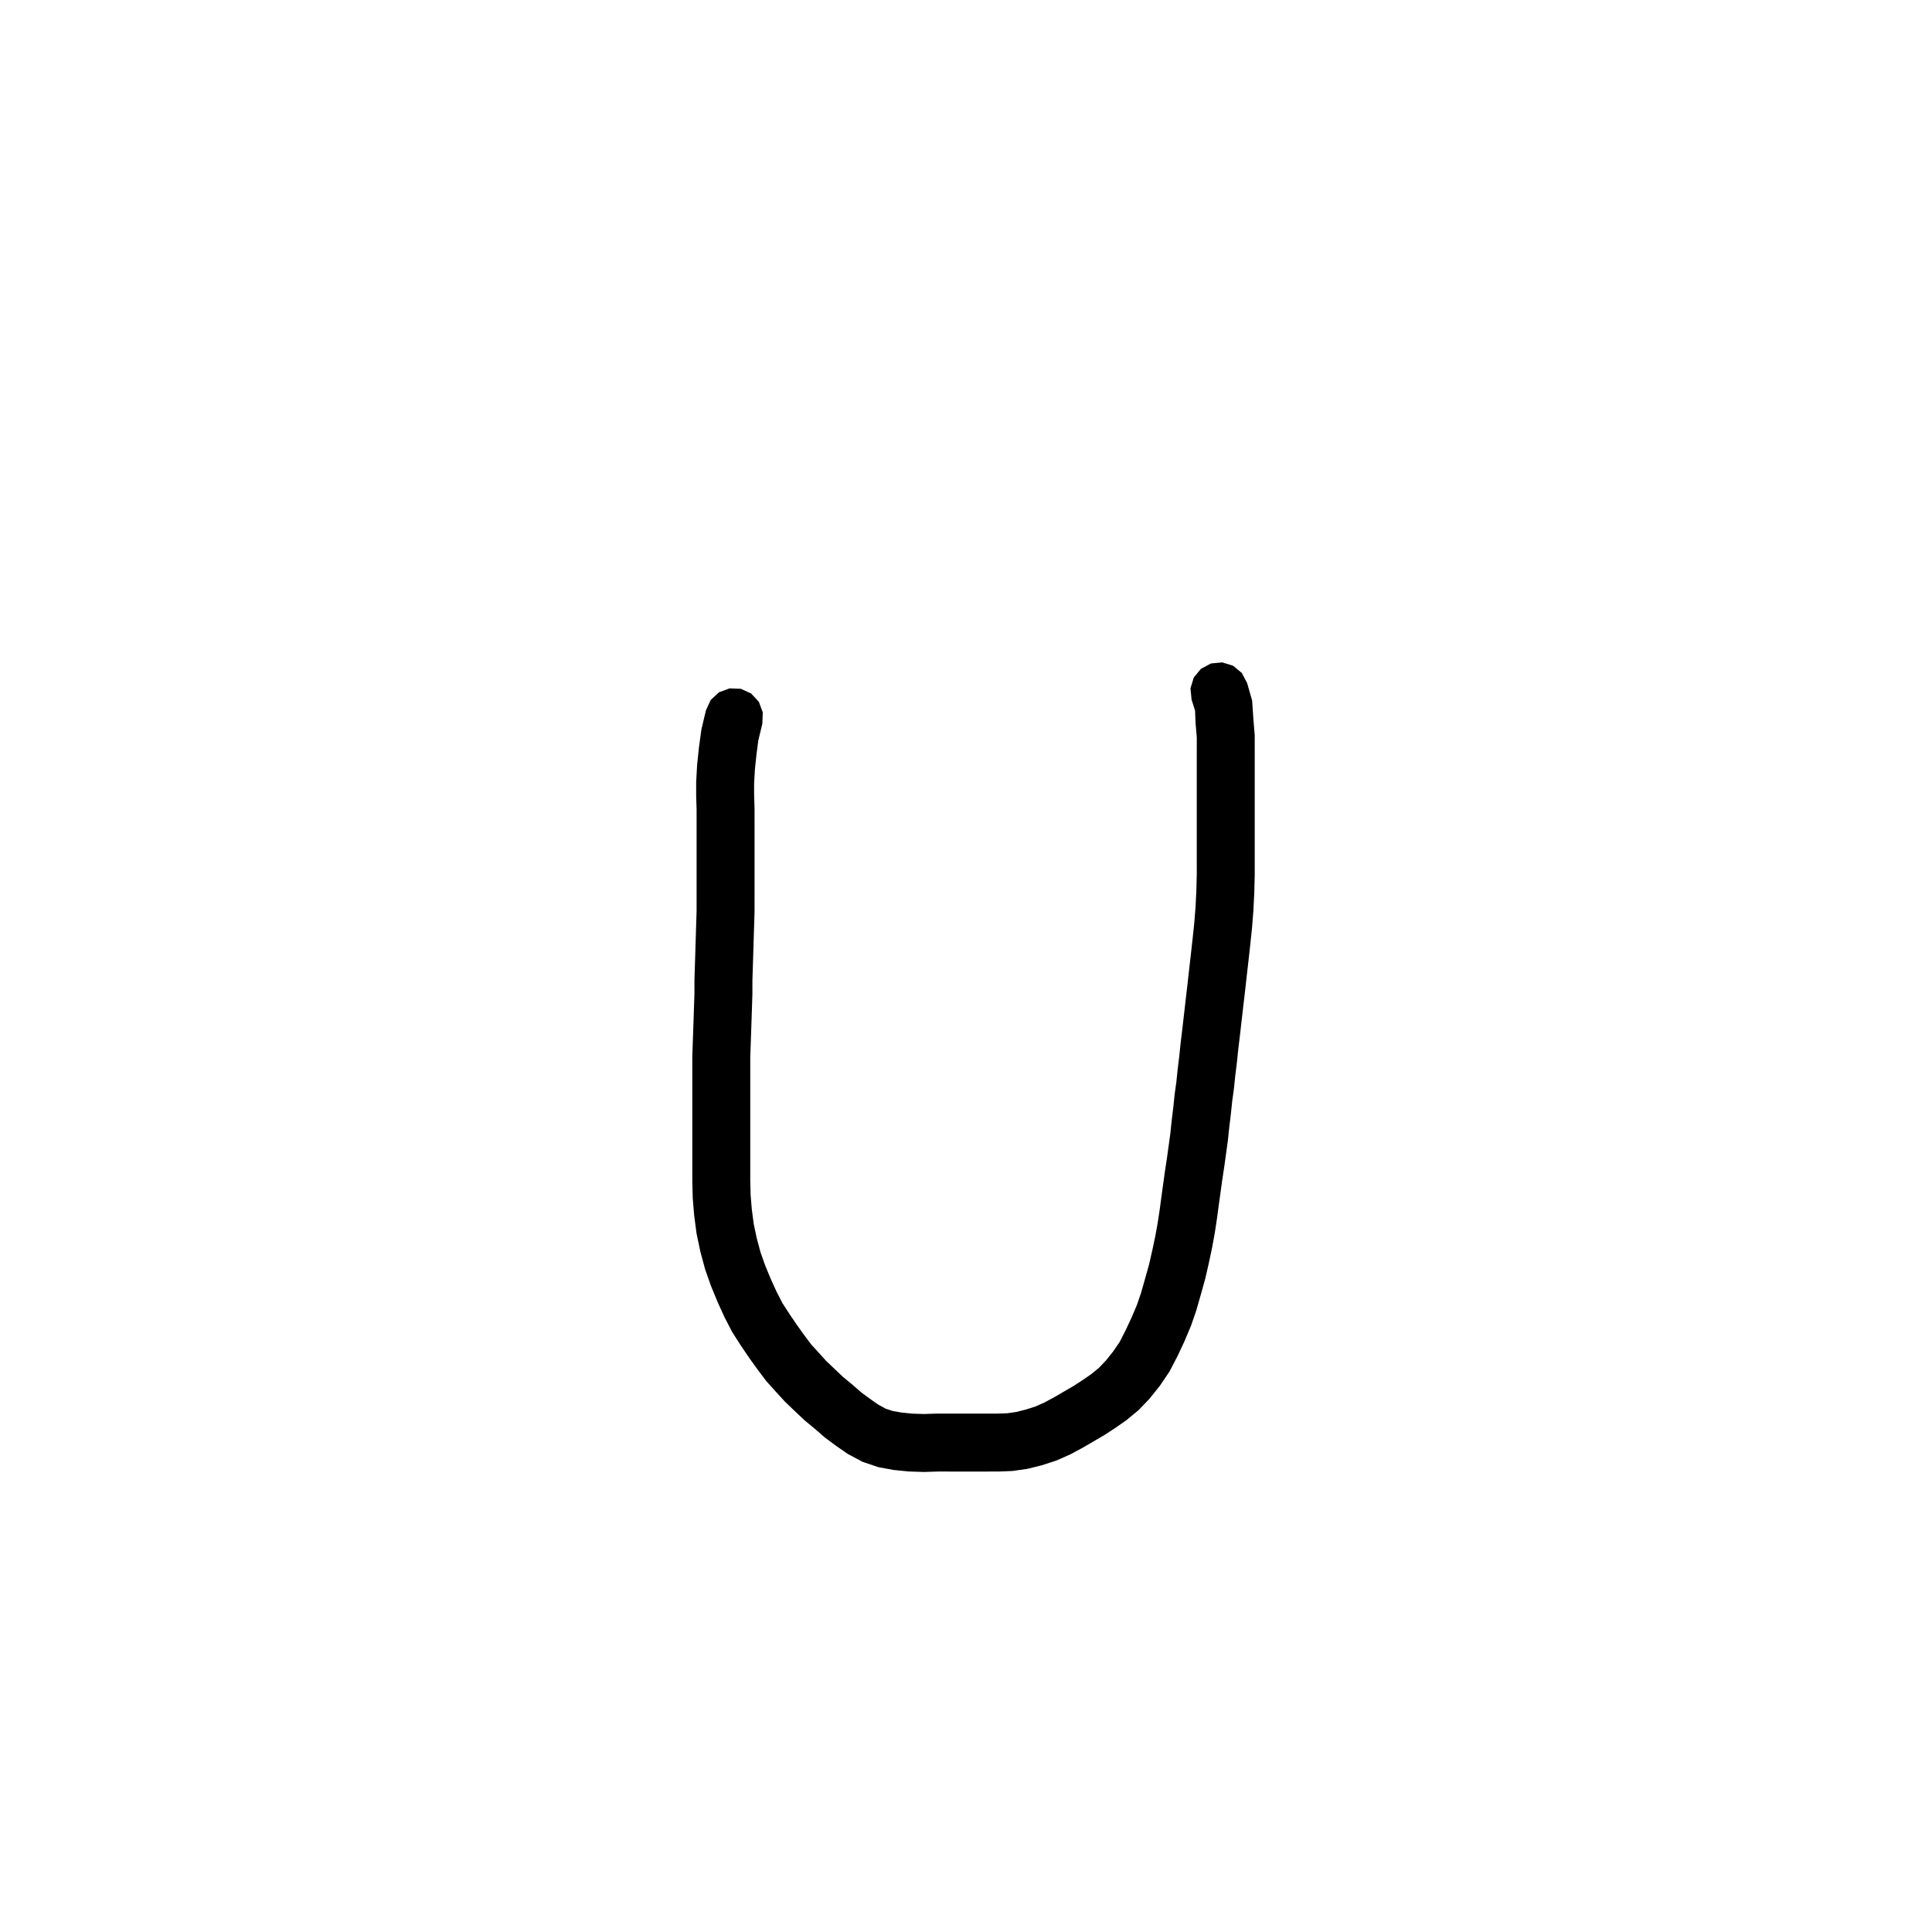
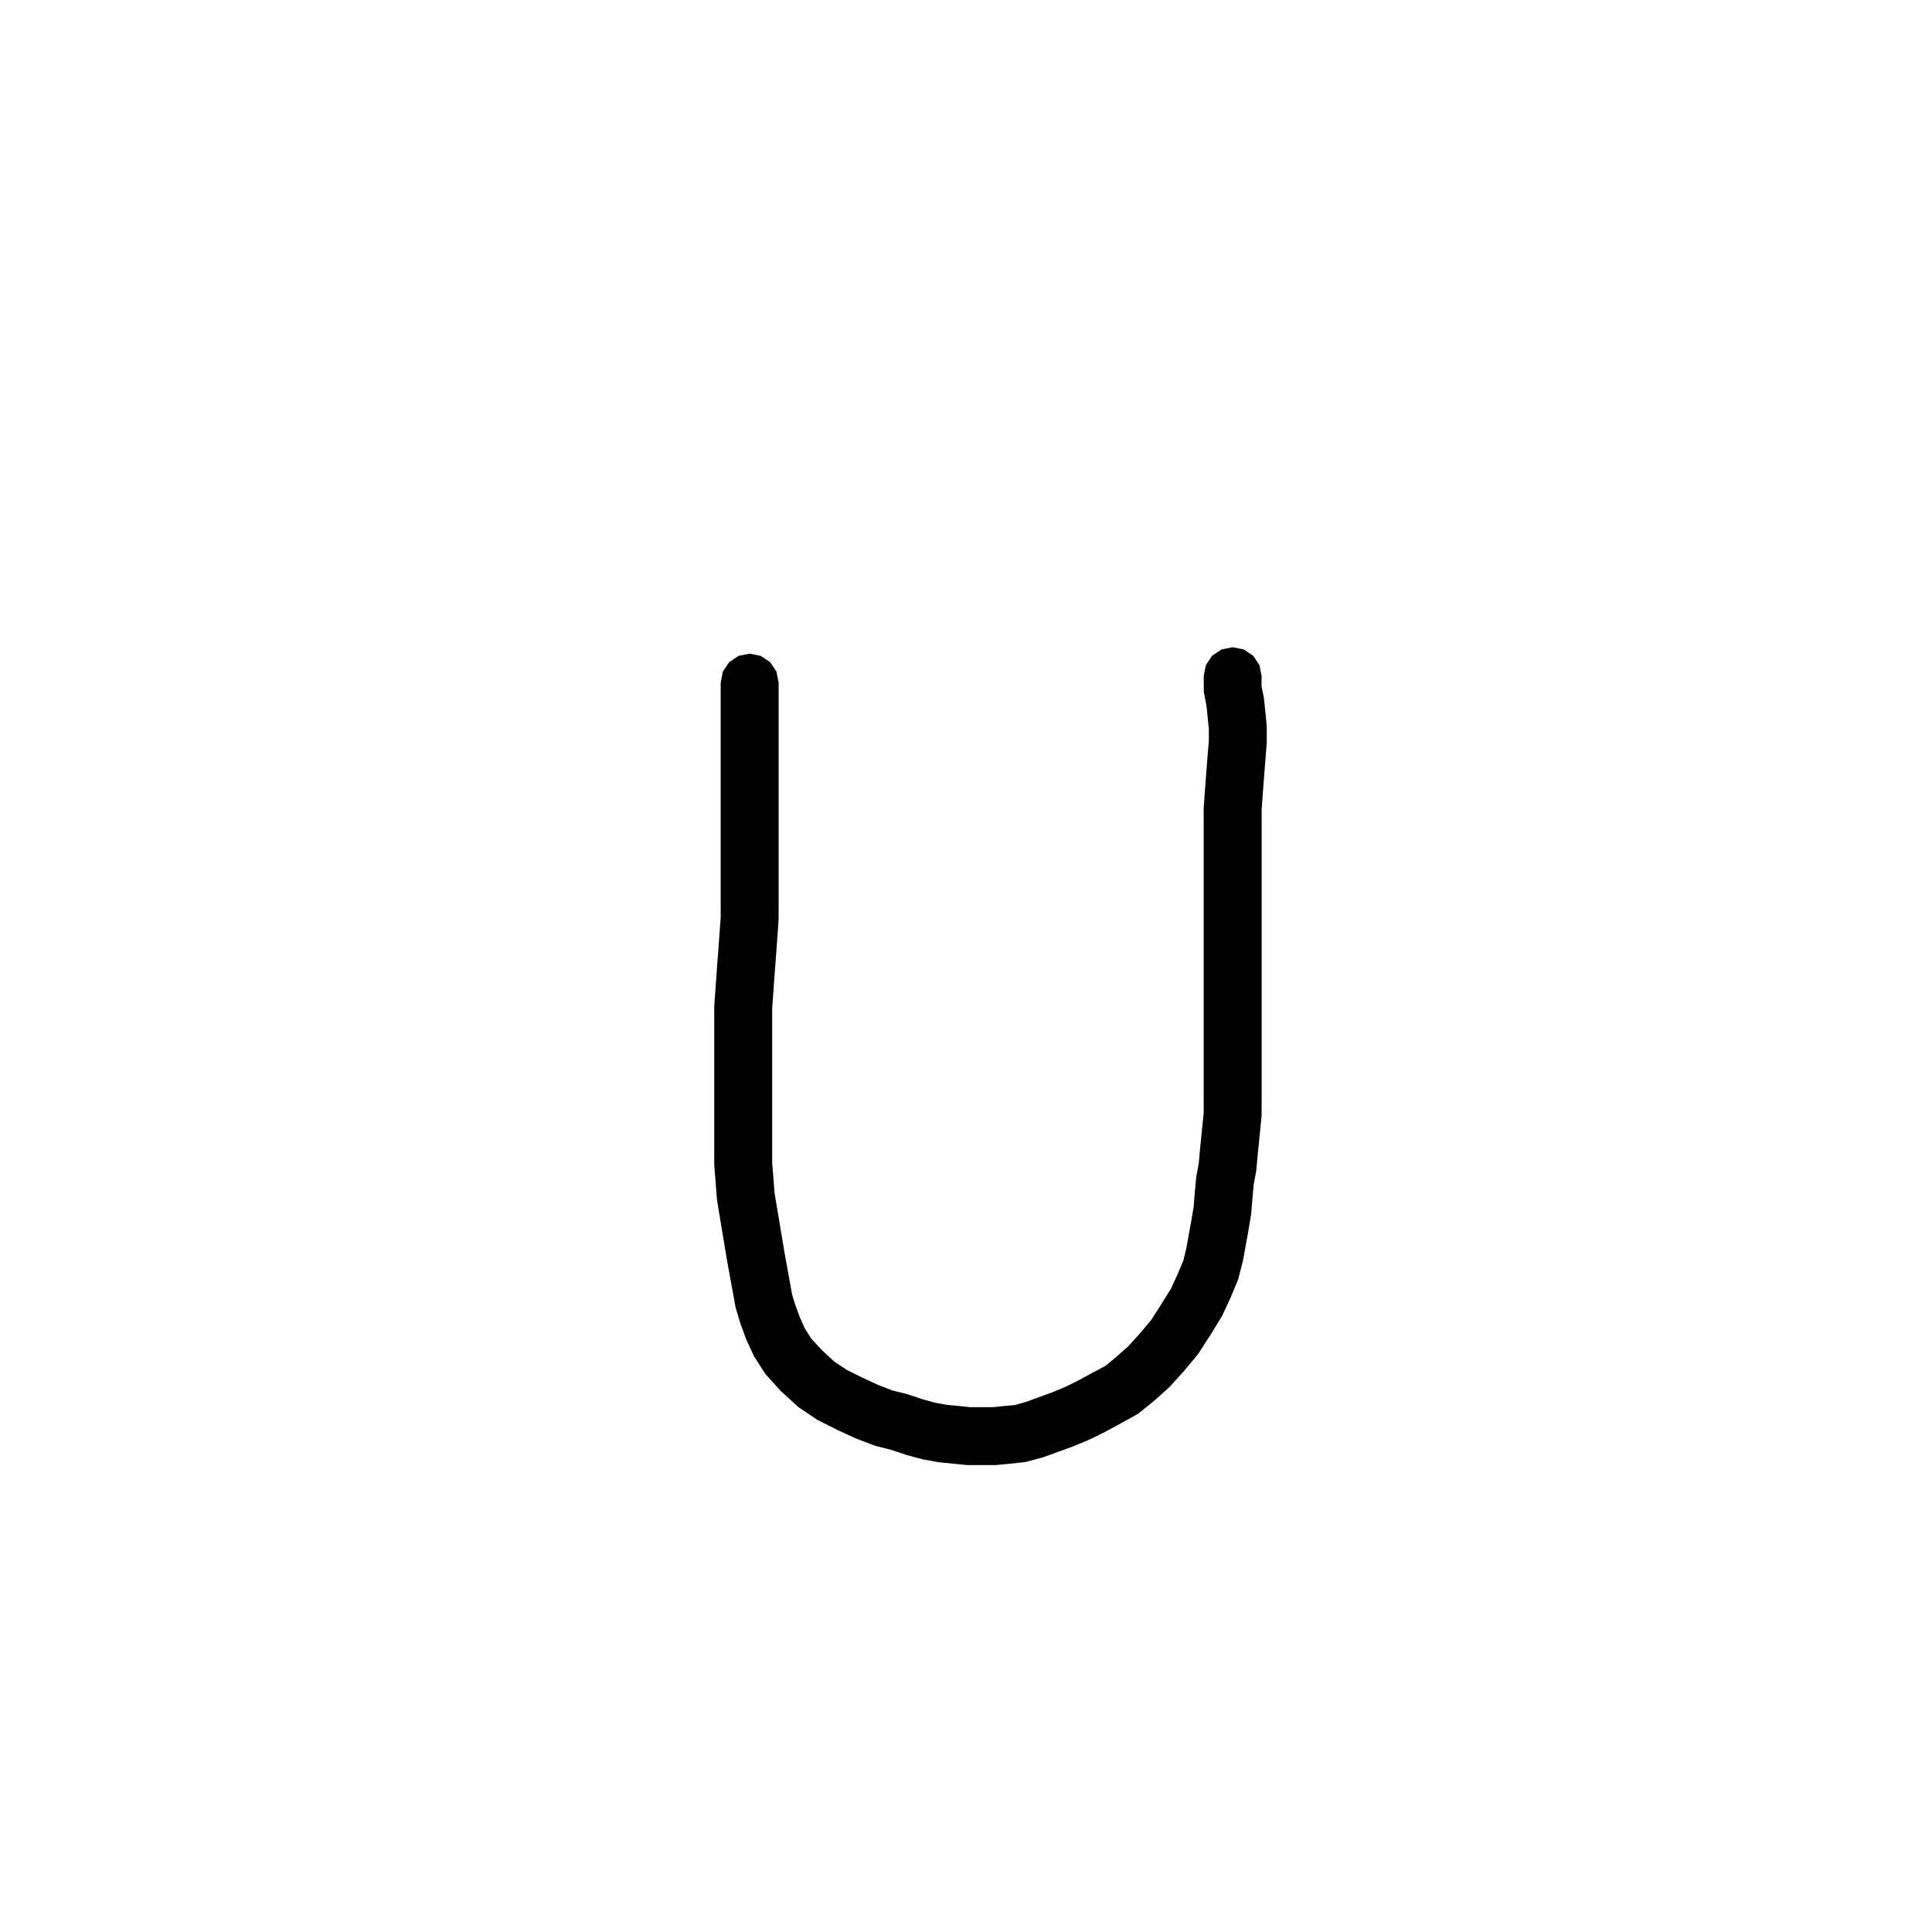
<svg xmlns="http://www.w3.org/2000/svg" viewBox="0 0 300 300" width="300" height="300">
-   <path d="M 109.624 110.283 L 108.912 113.272 L 108.532 116.066 L 108.248 118.77 L 108.102 121.397 L 108.101 123.607 L 108.167 125.676 L 108.167 127.467 L 108.167 129.267 L 108.167 131.133 L 108.167 133.133 L 108.167 135.133 L 108.167 137.2 L 108.167 139.333 L 108.167 141.464 L 108.102 143.526 L 108.035 145.662 L 107.969 147.862 L 107.902 149.991 L 107.834 152.127 L 107.834 154.194 L 107.769 156.186 L 107.703 158.181 L 107.636 160.112 L 107.569 162.045 L 107.501 164.054 L 107.5 166 L 107.5 168.067 L 107.5 170.133 L 107.5 172.133 L 107.5 174.267 L 107.5 176.6 L 107.5 178.667 L 107.5 180.933 L 107.5 183.461 L 107.573 186.113 L 107.793 188.75 L 108.164 191.559 L 108.758 194.384 L 109.502 197.132 L 110.397 199.674 L 111.404 202.121 L 112.483 204.495 L 113.701 206.847 L 115.045 208.947 L 116.377 210.909 L 117.64 212.664 L 118.991 214.458 L 120.4 216.023 L 121.847 217.61 L 123.363 219.059 L 124.882 220.501 L 126.49 221.832 L 128.113 223.24 L 129.844 224.523 L 131.65 225.771 L 133.942 226.995 L 136.423 227.828 L 138.785 228.258 L 141.106 228.49 L 143.467 228.567 L 145.607 228.499 L 147.533 228.5 L 149.533 228.5 L 151.4 228.5 L 153.2 228.5 L 155.083 228.499 L 157.207 228.415 L 159.534 228.082 L 161.77 227.527 L 164.005 226.804 L 166.182 225.84 L 168.132 224.793 L 169.801 223.82 L 171.496 222.83 L 173.182 221.732 L 174.925 220.515 L 176.801 218.959 L 178.524 217.158 L 180.091 215.2 L 181.604 212.963 L 182.838 210.587 L 183.91 208.3 L 184.933 205.882 L 185.761 203.479 L 186.465 201.02 L 187.162 198.506 L 187.728 196.036 L 188.215 193.736 L 188.639 191.406 L 188.988 189.103 L 189.259 187.071 L 189.524 185.148 L 189.787 183.246 L 190.12 181.046 L 190.391 179.082 L 190.668 177.073 L 190.872 175.105 L 191.138 172.905 L 191.334 171.006 L 191.601 169.073 L 191.805 167.105 L 192.072 164.905 L 192.272 162.972 L 192.536 160.792 L 192.804 158.444 L 193.07 156.118 L 193.338 153.844 L 193.605 151.437 L 193.872 149.104 L 194.141 146.684 L 194.414 144.079 L 194.624 141.421 L 194.764 138.635 L 194.833 135.856 L 194.833 133.133 L 194.833 130.333 L 194.833 127.6 L 194.833 124.867 L 194.833 122.133 L 194.833 119.467 L 194.833 116.867 L 194.83 114.151 L 194.622 111.62 L 194.433 108.785 L 193.644 106.04 L 192.821 104.489 L 191.467 103.371 L 189.788 102.856 L 188.04 103.023 L 186.489 103.846 L 185.371 105.2 L 184.856 106.879 L 185.023 108.626 L 185.567 110.327 L 185.644 112.247 L 185.837 114.516 L 185.833 116.867 L 185.833 119.467 L 185.833 122.133 L 185.833 124.867 L 185.833 127.6 L 185.833 130.333 L 185.833 133.133 L 185.834 135.744 L 185.77 138.298 L 185.643 140.845 L 185.452 143.254 L 185.193 145.716 L 184.928 148.096 L 184.662 150.429 L 184.396 152.822 L 184.13 155.082 L 183.862 157.422 L 183.597 159.741 L 183.328 161.962 L 183.128 163.895 L 182.862 166.095 L 182.666 167.994 L 182.399 169.927 L 182.195 171.895 L 181.928 174.095 L 181.732 175.994 L 181.476 177.852 L 181.213 179.754 L 180.88 181.954 L 180.609 183.918 L 180.341 185.862 L 180.079 187.83 L 179.761 189.927 L 179.385 191.997 L 178.939 194.097 L 178.438 196.294 L 177.802 198.58 L 177.173 200.787 L 176.533 202.651 L 175.69 204.633 L 174.762 206.613 L 173.863 208.371 L 172.842 209.866 L 171.742 211.242 L 170.666 212.374 L 169.475 213.352 L 168.152 214.268 L 166.77 215.17 L 165.266 216.046 L 163.735 216.94 L 162.218 217.76 L 160.795 218.396 L 159.297 218.873 L 157.799 219.251 L 156.393 219.452 L 154.917 219.501 L 153.2 219.5 L 151.4 219.5 L 149.533 219.5 L 147.533 219.5 L 145.46 219.501 L 143.467 219.567 L 141.694 219.51 L 140.015 219.342 L 138.643 219.106 L 137.525 218.739 L 136.35 218.095 L 135.09 217.21 L 133.754 216.227 L 132.31 214.968 L 130.852 213.766 L 129.57 212.541 L 128.287 211.323 L 127.067 209.977 L 125.943 208.742 L 124.893 207.336 L 123.756 205.757 L 122.555 203.986 L 121.499 202.353 L 120.583 200.572 L 119.663 198.546 L 118.803 196.46 L 118.098 194.468 L 117.509 192.283 L 117.036 190.041 L 116.741 187.783 L 116.56 185.62 L 116.5 183.339 L 116.5 180.933 L 116.5 178.667 L 116.5 176.6 L 116.5 174.267 L 116.5 172.133 L 116.5 170.133 L 116.5 168.067 L 116.5 166 L 116.499 164.212 L 116.564 162.355 L 116.631 160.422 L 116.697 158.486 L 116.764 156.481 L 116.833 154.339 L 116.833 152.273 L 116.898 150.276 L 116.965 148.138 L 117.031 145.938 L 117.098 143.807 L 117.166 141.603 L 117.167 139.333 L 117.167 137.2 L 117.167 135.133 L 117.167 133.133 L 117.167 131.133 L 117.167 129.267 L 117.167 127.467 L 117.166 125.524 L 117.099 123.46 L 117.098 121.67 L 117.219 119.497 L 117.468 117.134 L 117.754 114.951 L 118.376 112.384 L 118.445 110.629 L 117.837 108.982 L 116.645 107.693 L 115.05 106.958 L 113.296 106.889 L 111.648 107.497 L 110.359 108.689 Z" fill="black" fill-rule="nonzero" />
+   <path d="M 111.906 106 L 111.906 108 L 111.906 110 L 111.906 112.2 L 111.906 114.4 L 111.906 116.8 L 111.906 119.2 L 111.906 121.6 L 111.906 124 L 111.906 126.4 L 111.906 128.8 L 111.906 131.4 L 111.906 134.2 L 111.906 137 L 111.906 139.8 L 111.909 142.439 L 111.718 145.079 L 111.519 147.868 L 111.319 150.468 L 111.118 153.279 L 110.909 156.239 L 110.906 159.2 L 110.906 162 L 110.906 165 L 110.906 167.8 L 110.906 170.6 L 110.906 173.2 L 110.906 175.8 L 110.906 178.2 L 110.91 180.98 L 111.121 183.559 L 111.338 186.336 L 111.767 188.94 L 112.167 191.34 L 112.567 193.74 L 112.973 196.171 L 113.379 198.405 L 113.779 200.605 L 114.229 203.042 L 114.937 205.423 L 115.841 207.904 L 117.056 210.555 L 118.845 213.352 L 121.224 215.982 L 124.013 218.528 L 126.957 220.498 L 130.054 222.055 L 132.853 223.344 L 135.835 224.486 L 138.346 225.12 L 140.696 225.905 L 143.209 226.588 L 145.77 227.055 L 147.958 227.278 L 150.182 227.494 L 152.406 227.5 L 154.631 227.494 L 156.854 227.278 L 159.248 227.021 L 161.971 226.288 L 164.344 225.429 L 166.646 224.591 L 169.281 223.491 L 171.888 222.19 L 174.161 220.951 L 176.741 219.518 L 179.335 217.417 L 181.588 215.382 L 183.802 212.953 L 186.04 210.255 L 188.014 207.198 L 189.768 204.333 L 191.125 201.412 L 192.275 198.623 L 193.004 195.756 L 193.434 193.405 L 193.84 191.171 L 194.272 188.558 L 194.489 185.99 L 194.665 184.008 L 195.065 181.808 L 195.286 179.427 L 195.484 177.448 L 195.684 175.448 L 195.901 173.225 L 195.906 171 L 195.906 169 L 195.906 166.8 L 195.906 164.6 L 195.906 162.4 L 195.906 160.2 L 195.906 157.8 L 195.906 155.6 L 195.906 153.2 L 195.906 150.8 L 195.906 148.4 L 195.906 146.2 L 195.906 144 L 195.906 141.8 L 195.906 139.6 L 195.906 137.4 L 195.906 135.2 L 195.906 132.8 L 195.906 130.6 L 195.906 128.2 L 195.903 125.767 L 196.094 123.132 L 196.293 120.545 L 196.492 117.959 L 196.702 115.395 L 196.701 112.786 L 196.484 110.552 L 196.256 108.332 L 195.884 106.552 L 195.906 105 L 195.564 103.278 L 194.588 101.818 L 193.128 100.843 L 191.406 100.5 L 189.684 100.843 L 188.224 101.818 L 187.249 103.278 L 186.906 105 L 186.929 107.448 L 187.356 109.668 L 187.529 111.448 L 187.711 113.214 L 187.71 115.005 L 187.521 117.241 L 187.32 119.855 L 187.119 122.468 L 186.909 125.433 L 186.906 128.2 L 186.906 130.6 L 186.906 132.8 L 186.906 135.2 L 186.906 137.4 L 186.906 139.6 L 186.906 141.8 L 186.906 144 L 186.906 146.2 L 186.906 148.4 L 186.906 150.8 L 186.906 153.2 L 186.906 155.6 L 186.906 157.8 L 186.906 160.2 L 186.906 162.4 L 186.906 164.6 L 186.906 166.8 L 186.906 169 L 186.906 171 L 186.912 172.775 L 186.729 174.552 L 186.529 176.552 L 186.327 178.573 L 186.148 180.592 L 185.748 182.792 L 185.523 185.21 L 185.341 187.442 L 184.973 189.629 L 184.579 191.795 L 184.209 193.844 L 183.737 195.777 L 182.887 197.788 L 181.844 200.067 L 180.398 202.402 L 178.773 204.945 L 177.011 207.047 L 175.224 209.018 L 173.478 210.583 L 171.671 212.082 L 169.851 213.049 L 167.725 214.21 L 165.531 215.309 L 163.366 216.209 L 161.268 216.971 L 159.242 217.712 L 157.564 218.179 L 155.958 218.322 L 154.182 218.506 L 152.406 218.5 L 150.631 218.506 L 148.854 218.322 L 147.043 218.145 L 145.204 217.812 L 143.316 217.295 L 140.866 216.48 L 138.578 215.914 L 136.36 215.056 L 133.958 213.945 L 131.455 212.702 L 129.599 211.472 L 127.588 209.618 L 125.967 207.848 L 124.957 206.245 L 124.171 204.496 L 123.475 202.577 L 122.984 200.958 L 122.634 198.995 L 122.234 196.795 L 121.84 194.629 L 121.445 192.26 L 121.045 189.86 L 120.645 187.46 L 120.274 185.264 L 120.092 182.841 L 119.903 180.62 L 119.906 178.2 L 119.906 175.8 L 119.906 173.2 L 119.906 170.6 L 119.906 167.8 L 119.906 165 L 119.906 162 L 119.906 159.2 L 119.903 156.561 L 120.095 153.921 L 120.294 151.132 L 120.494 148.532 L 120.695 145.721 L 120.903 142.761 L 120.906 139.8 L 120.906 137 L 120.906 134.2 L 120.906 131.4 L 120.906 128.8 L 120.906 126.4 L 120.906 124 L 120.906 121.6 L 120.906 119.2 L 120.906 116.8 L 120.906 114.4 L 120.906 112.2 L 120.906 110 L 120.906 108 L 120.906 106 L 120.564 104.278 L 119.588 102.818 L 118.128 101.843 L 116.406 101.5 L 114.684 101.843 L 113.224 102.818 L 112.249 104.278 Z" fill="black" fill-rule="nonzero" />
</svg>
